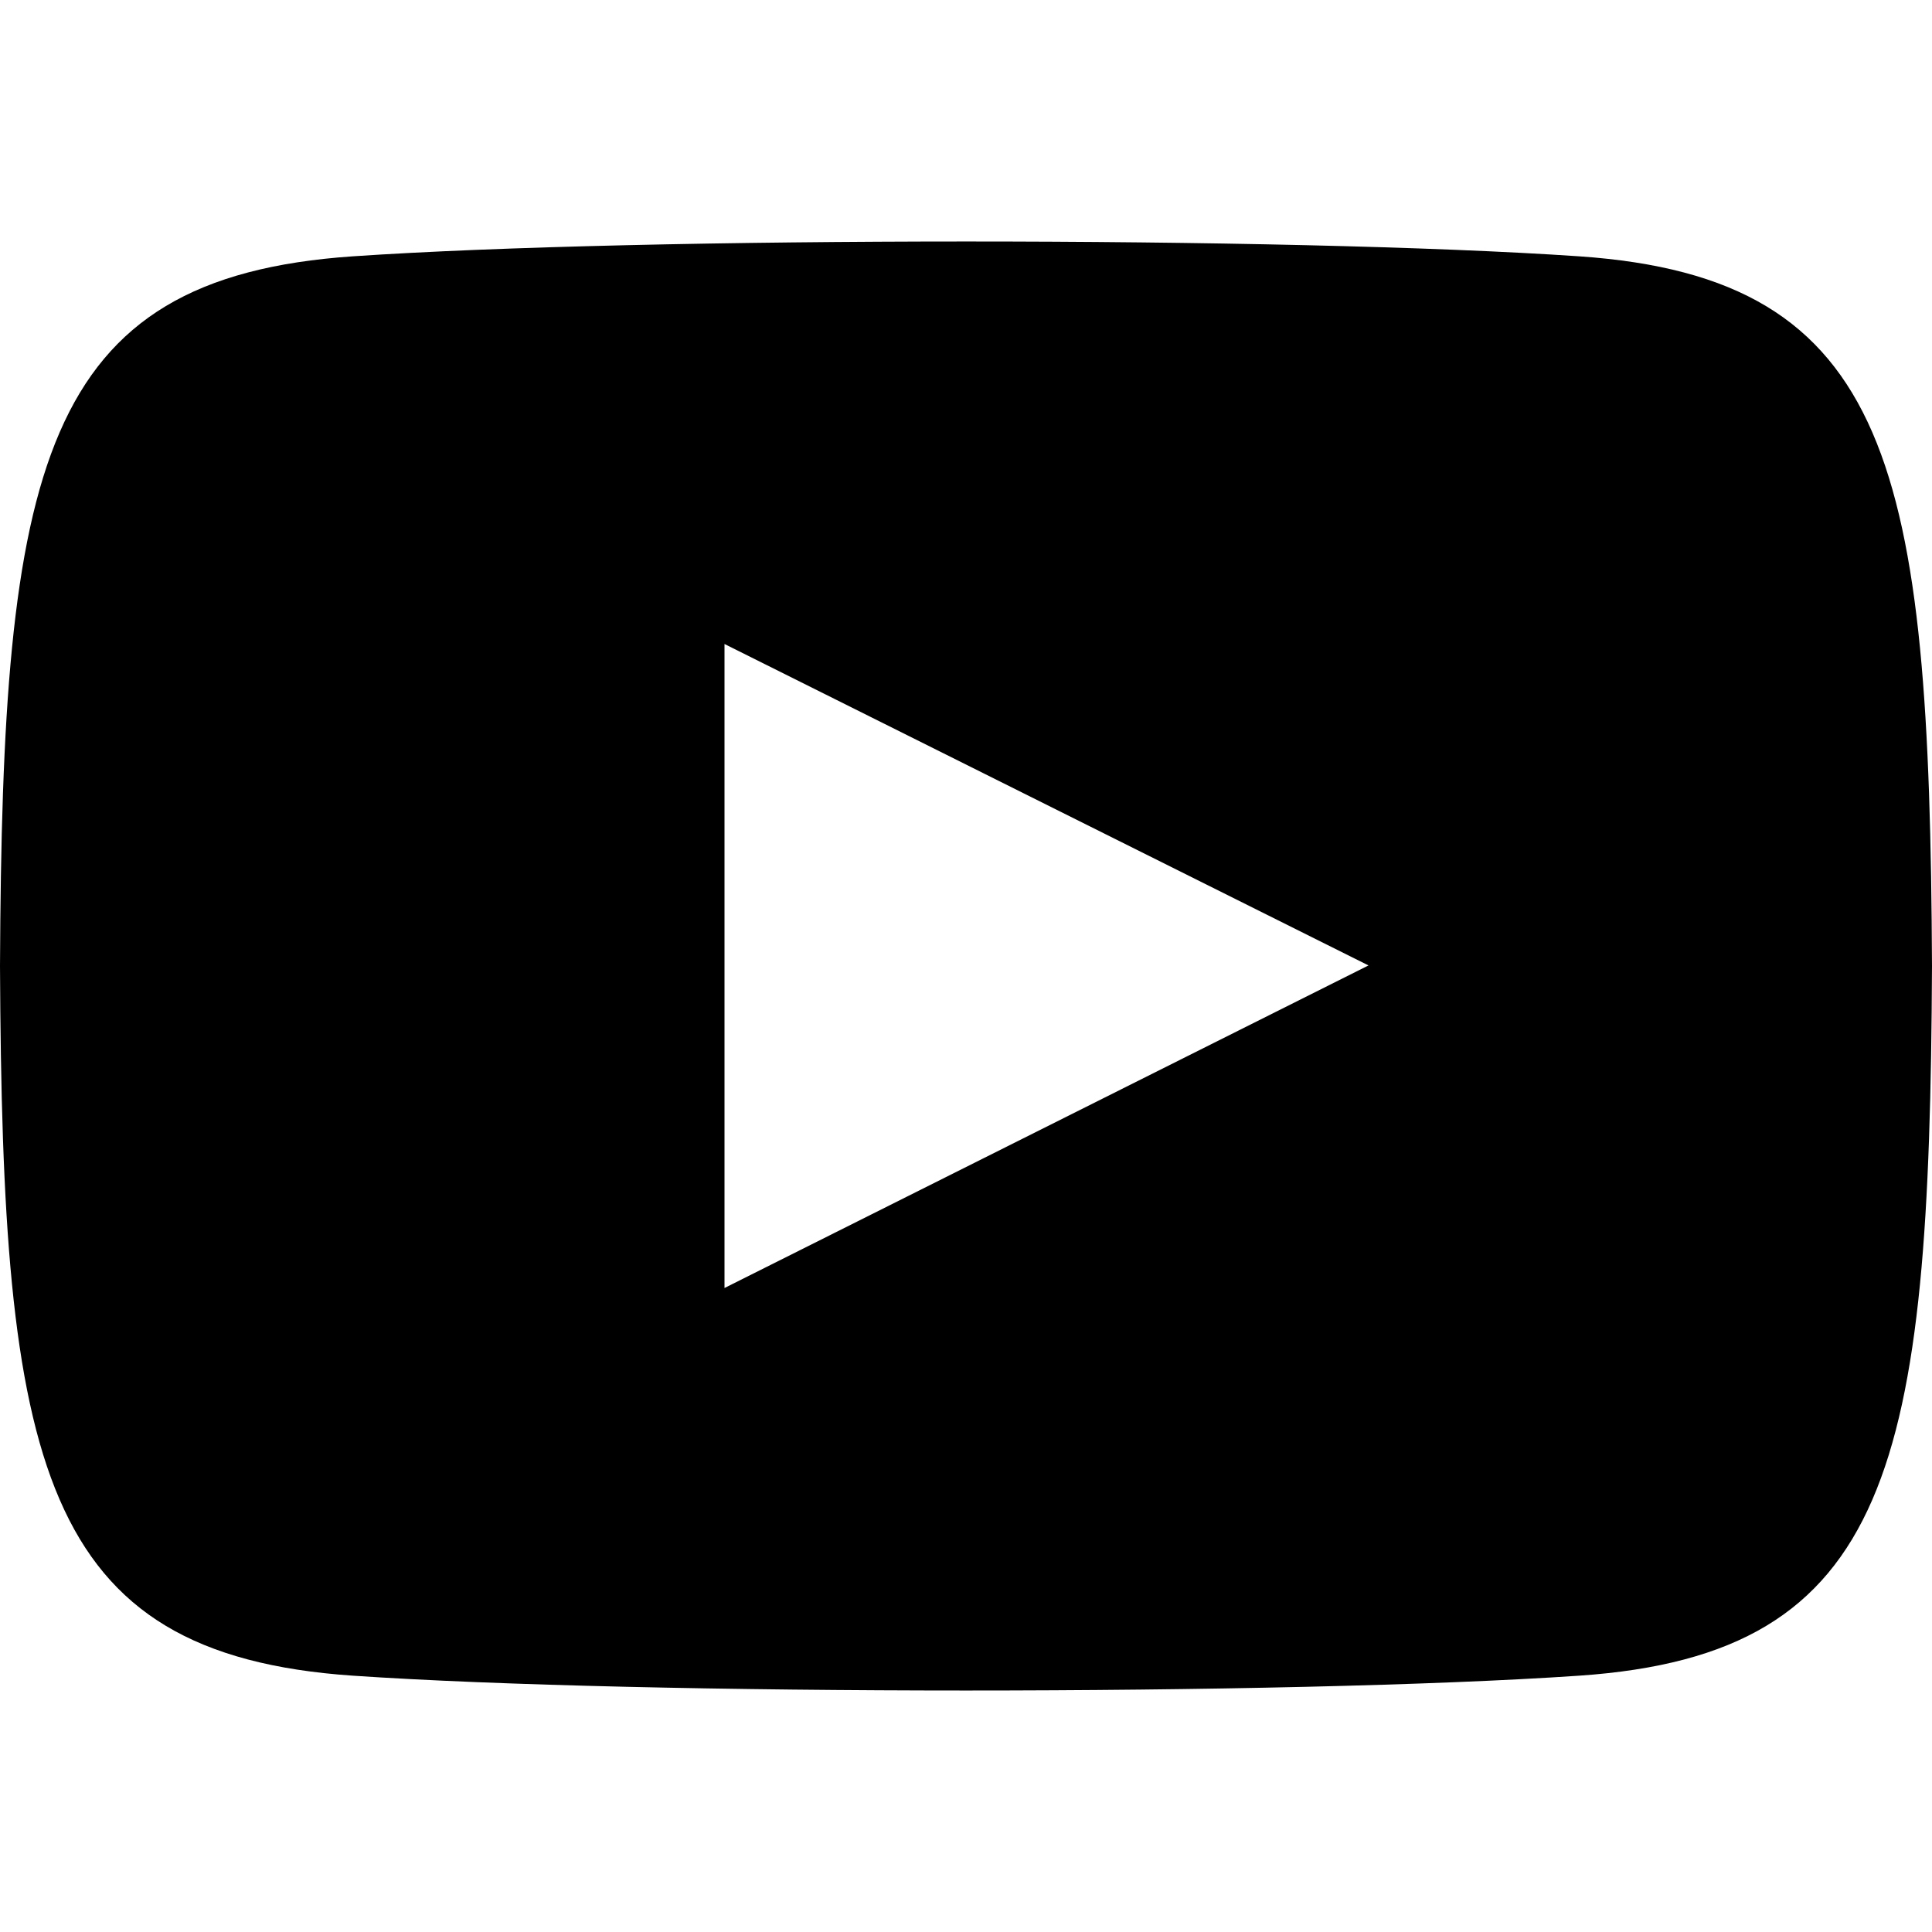
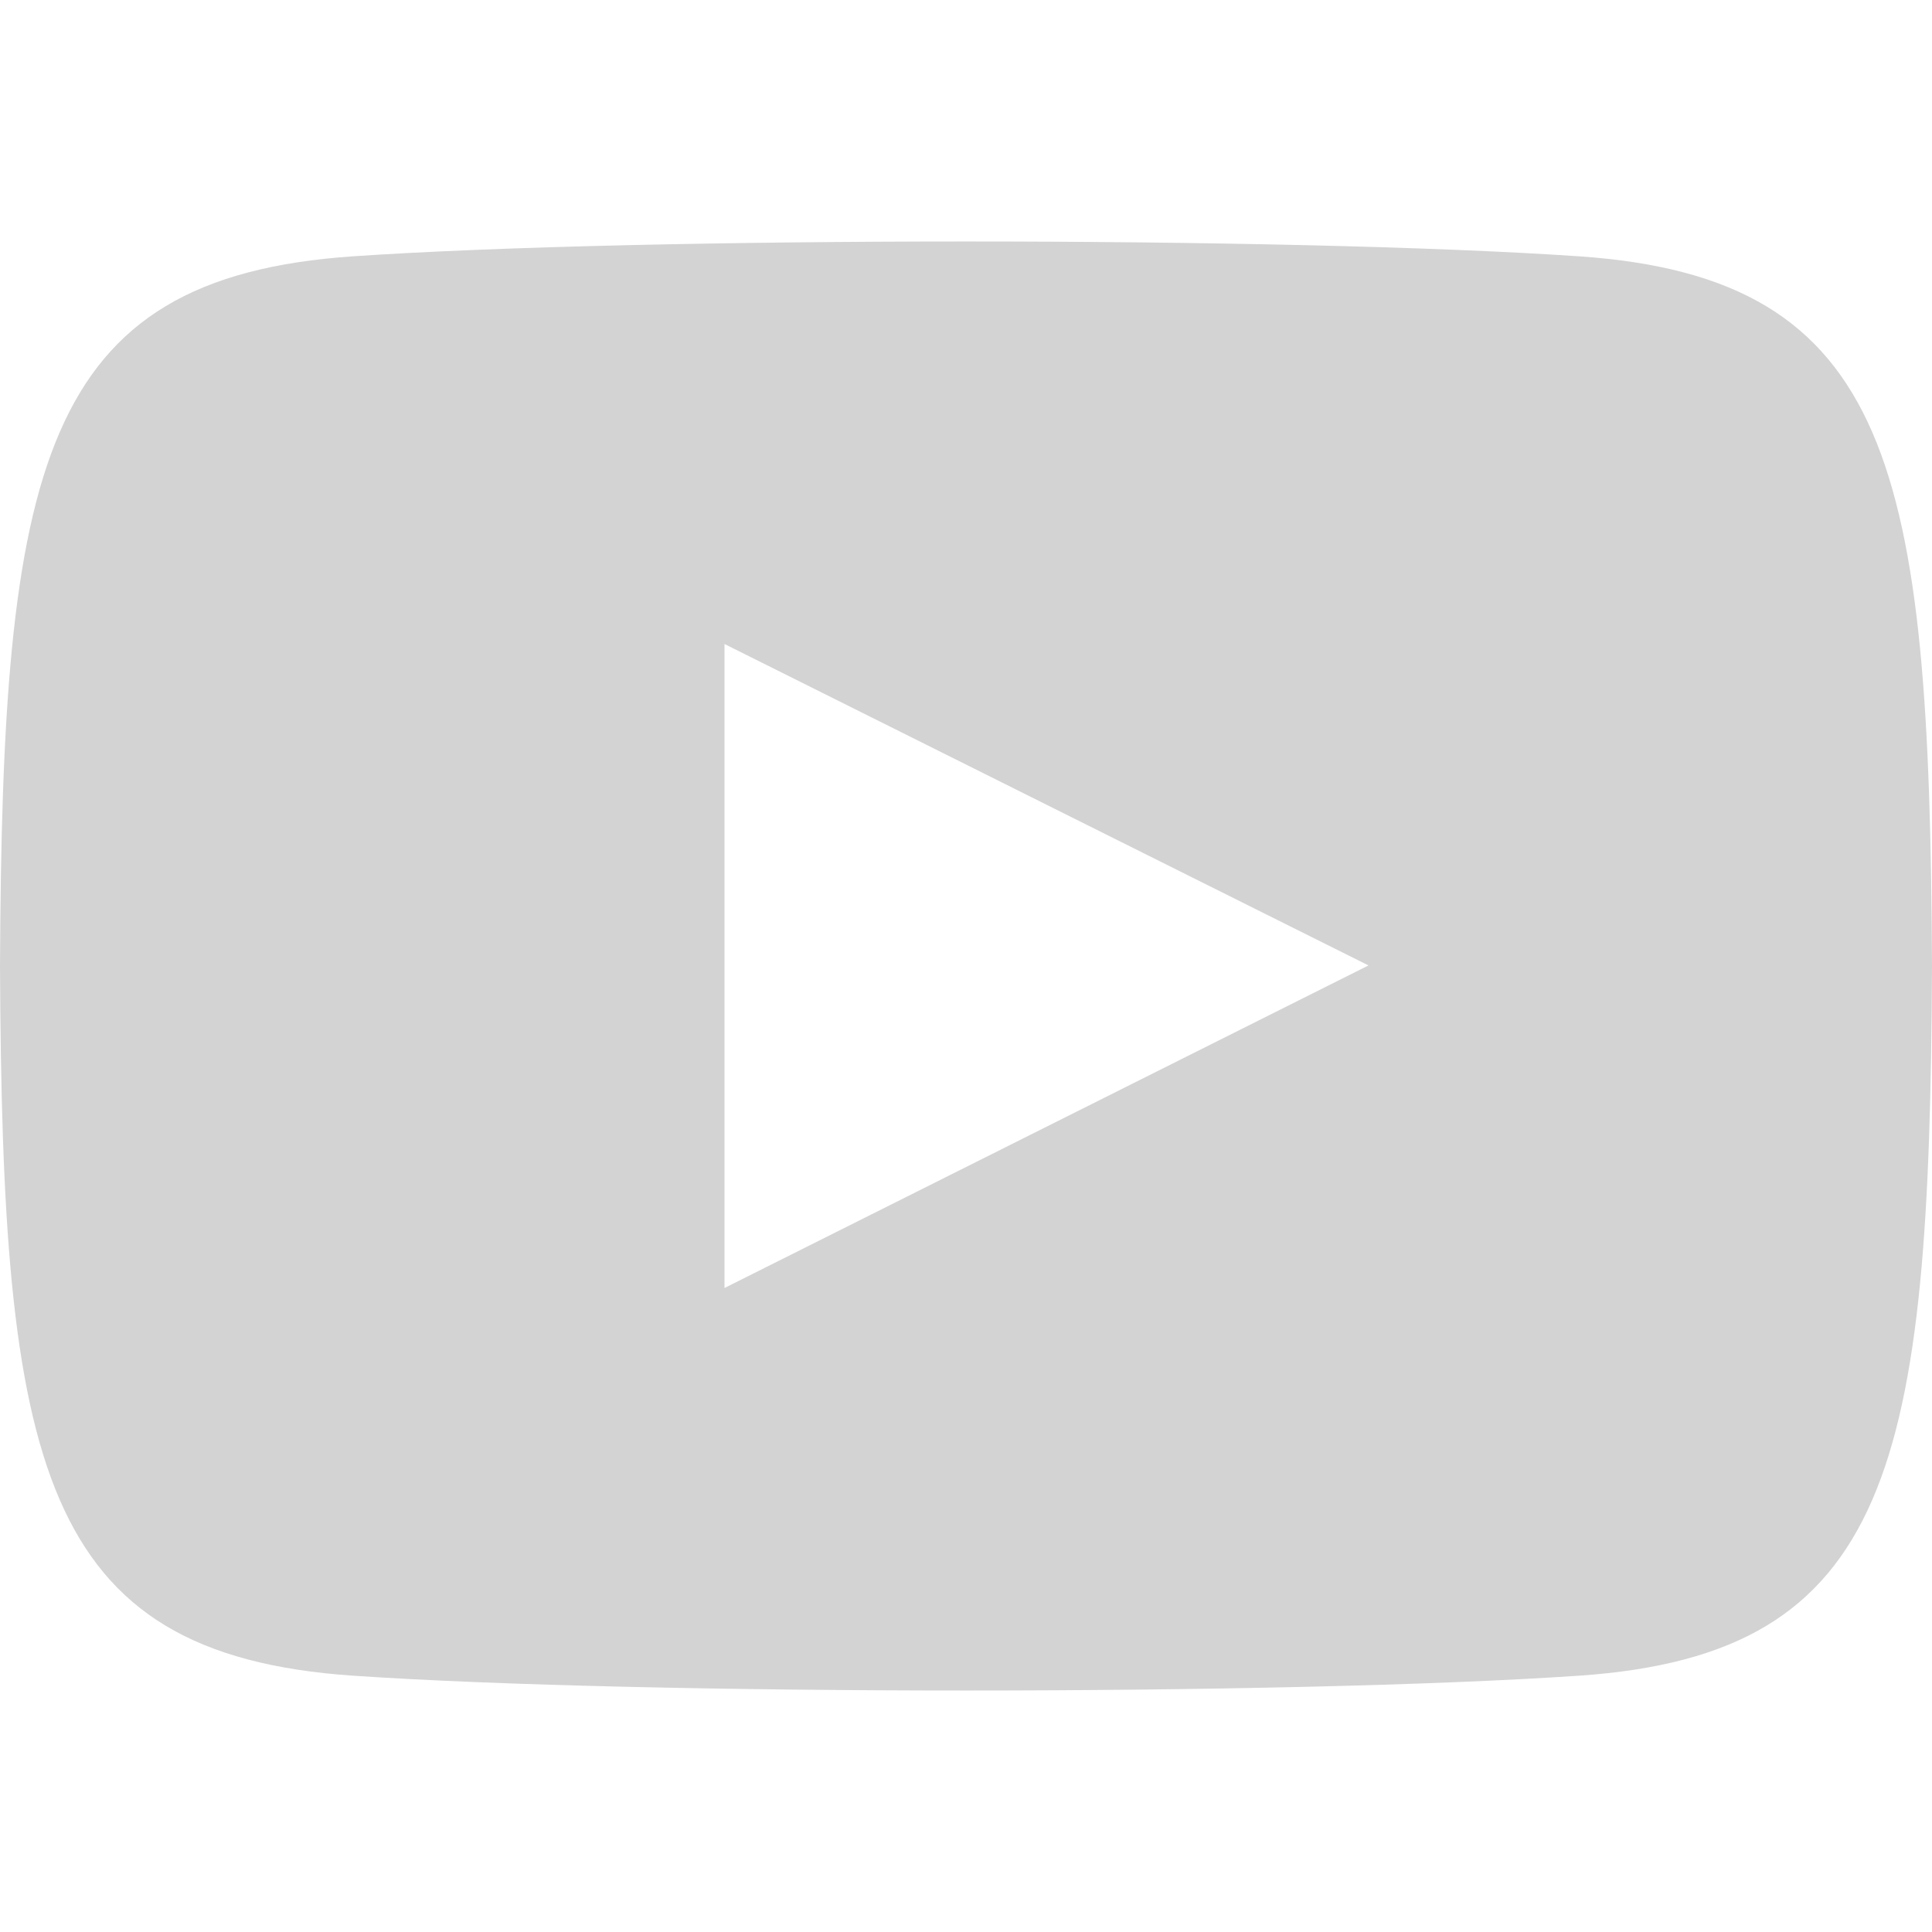
<svg xmlns="http://www.w3.org/2000/svg" width="24" height="24" viewBox="0 0 24 24">
-   <path d="M19.615 3.184c-3.604-.246-11.631-.245-15.23 0-3.897.266-4.356 2.62-4.385 8.816.029 6.185.484 8.549 4.385 8.816 3.6.245 11.626.246 15.23 0 3.897-.266 4.356-2.62 4.385-8.816-.029-6.185-.484-8.549-4.385-8.816zm-10.615 12.816v-8l8 3.993-8 4.007z" />
+   <path d="M19.615 3.184c-3.604-.246-11.631-.245-15.23 0-3.897.266-4.356 2.62-4.385 8.816.029 6.185.484 8.549 4.385 8.816 3.6.245 11.626.246 15.23 0 3.897-.266 4.356-2.62 4.385-8.816-.029-6.185-.484-8.549-4.385-8.816zm-10.615 12.816v-8l8 3.993-8 4.007z" fill="lightGray" />
</svg>
